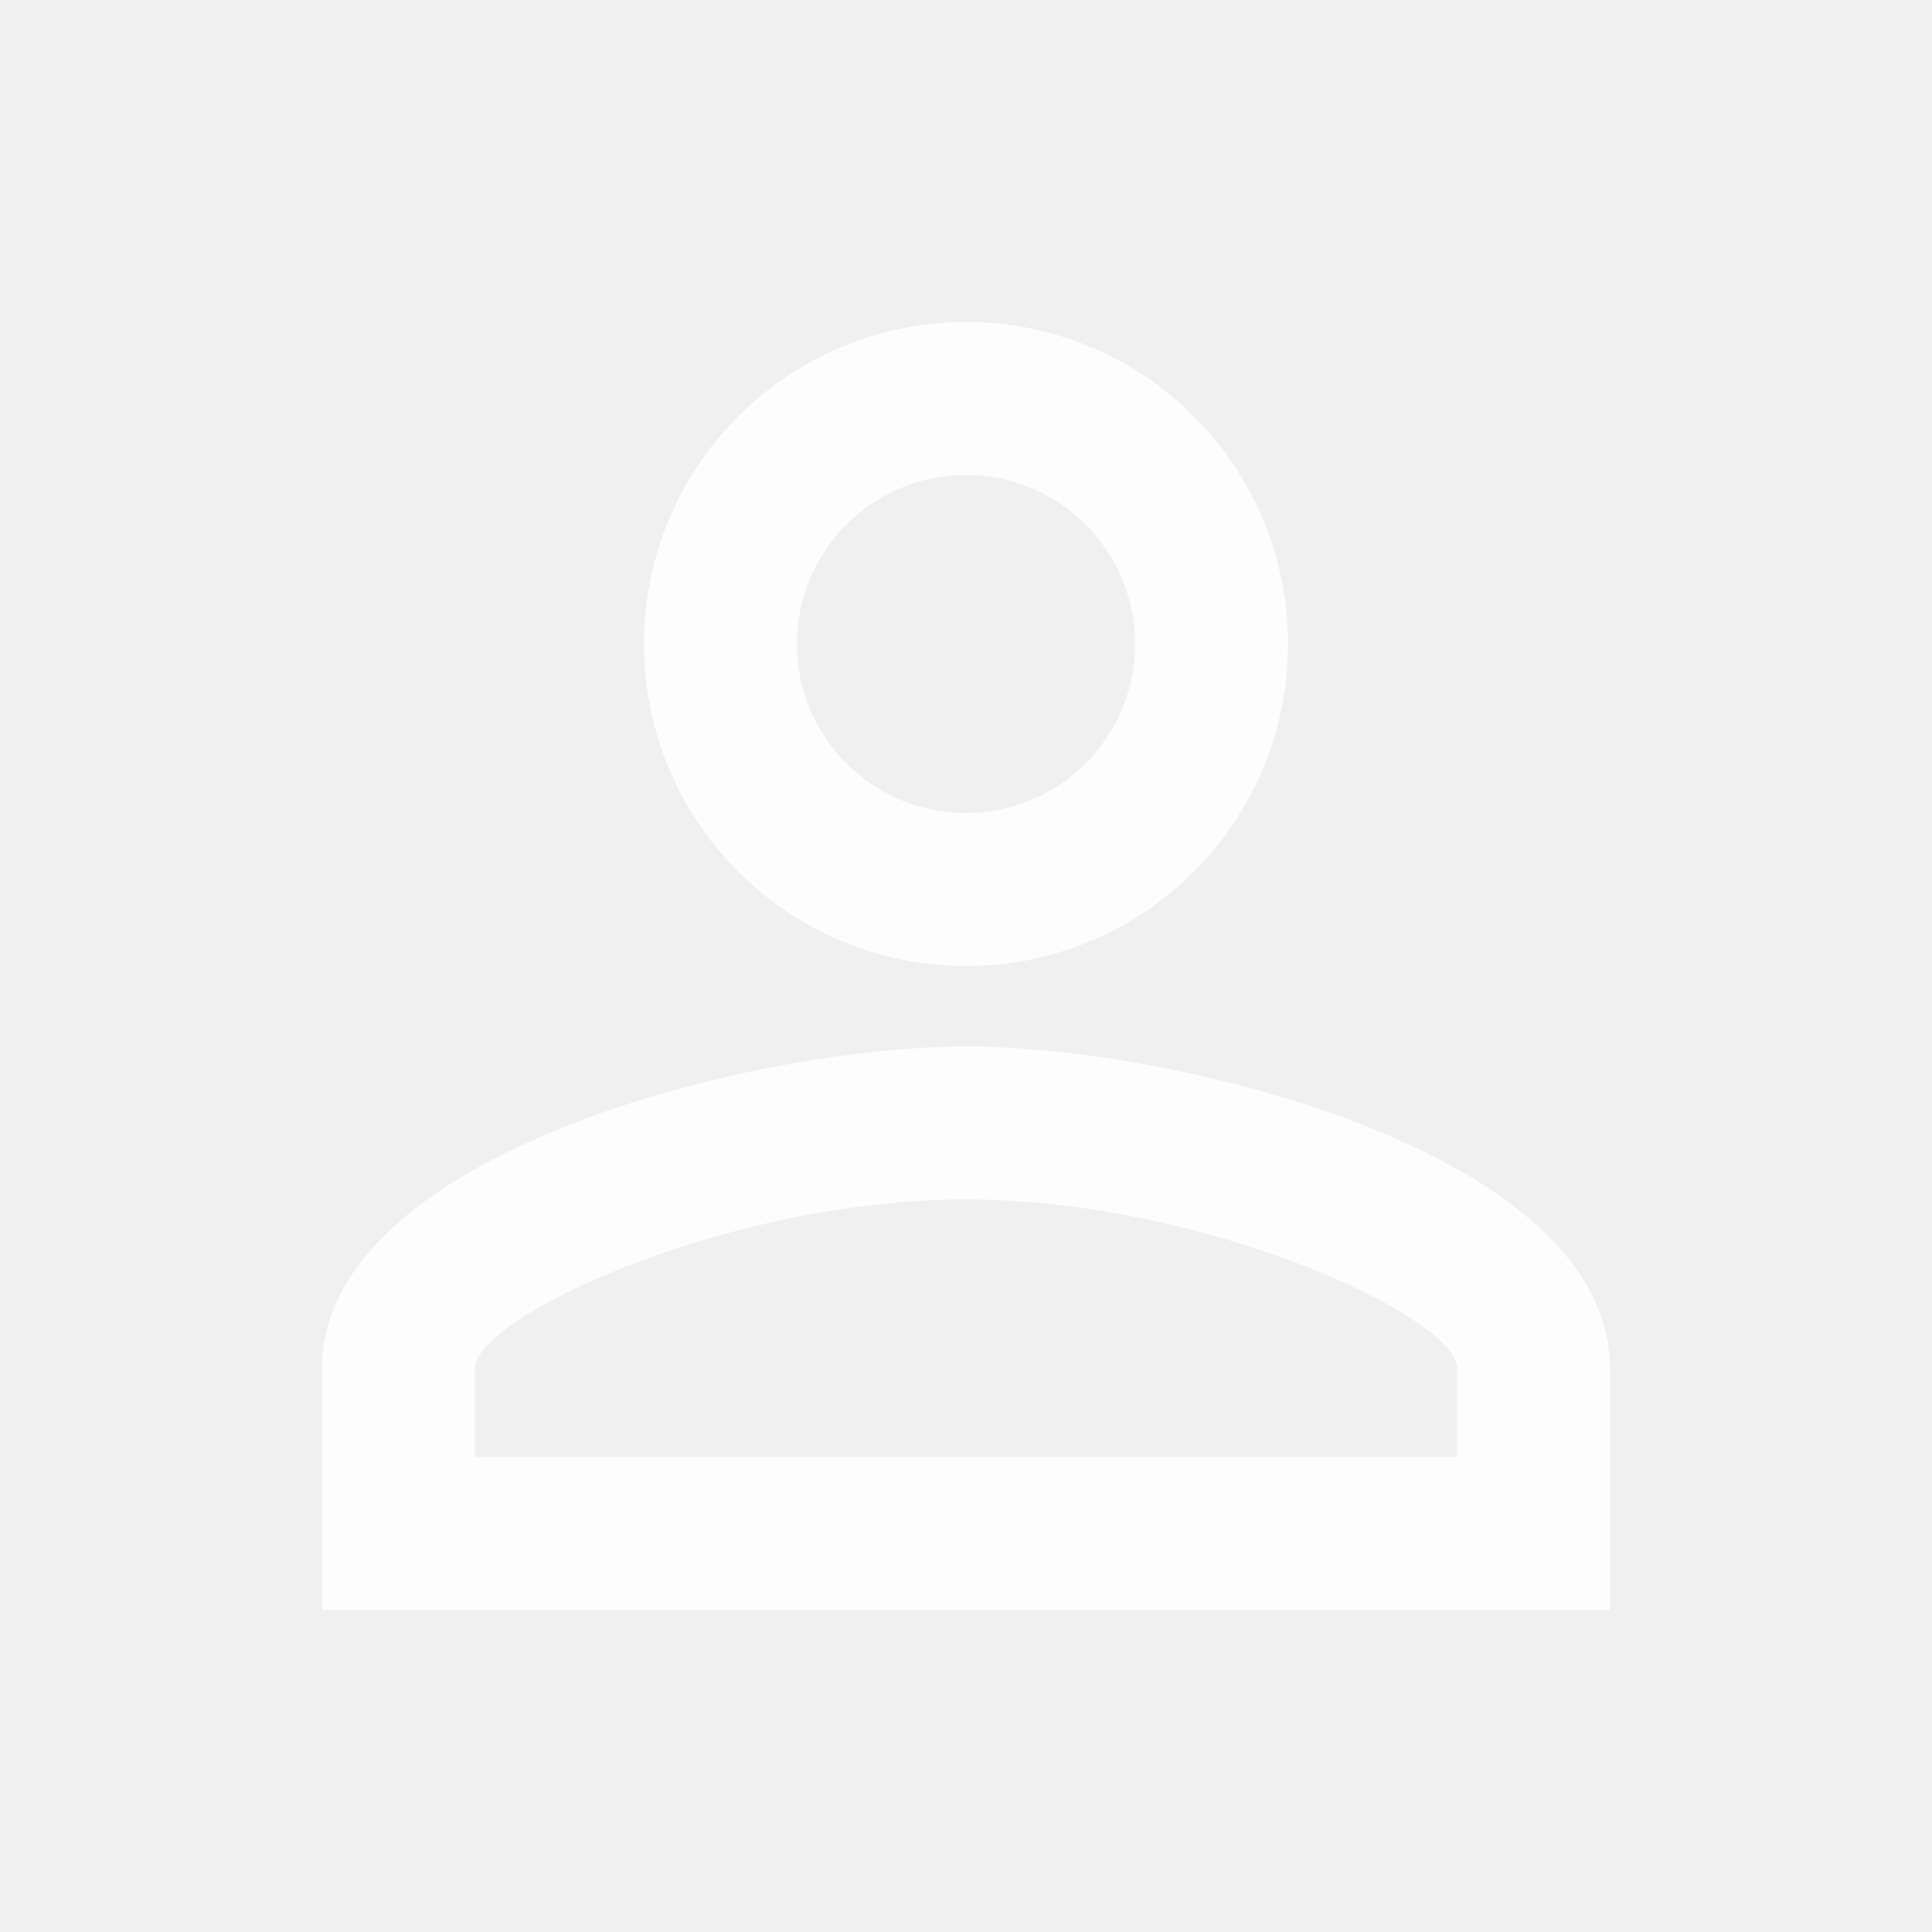
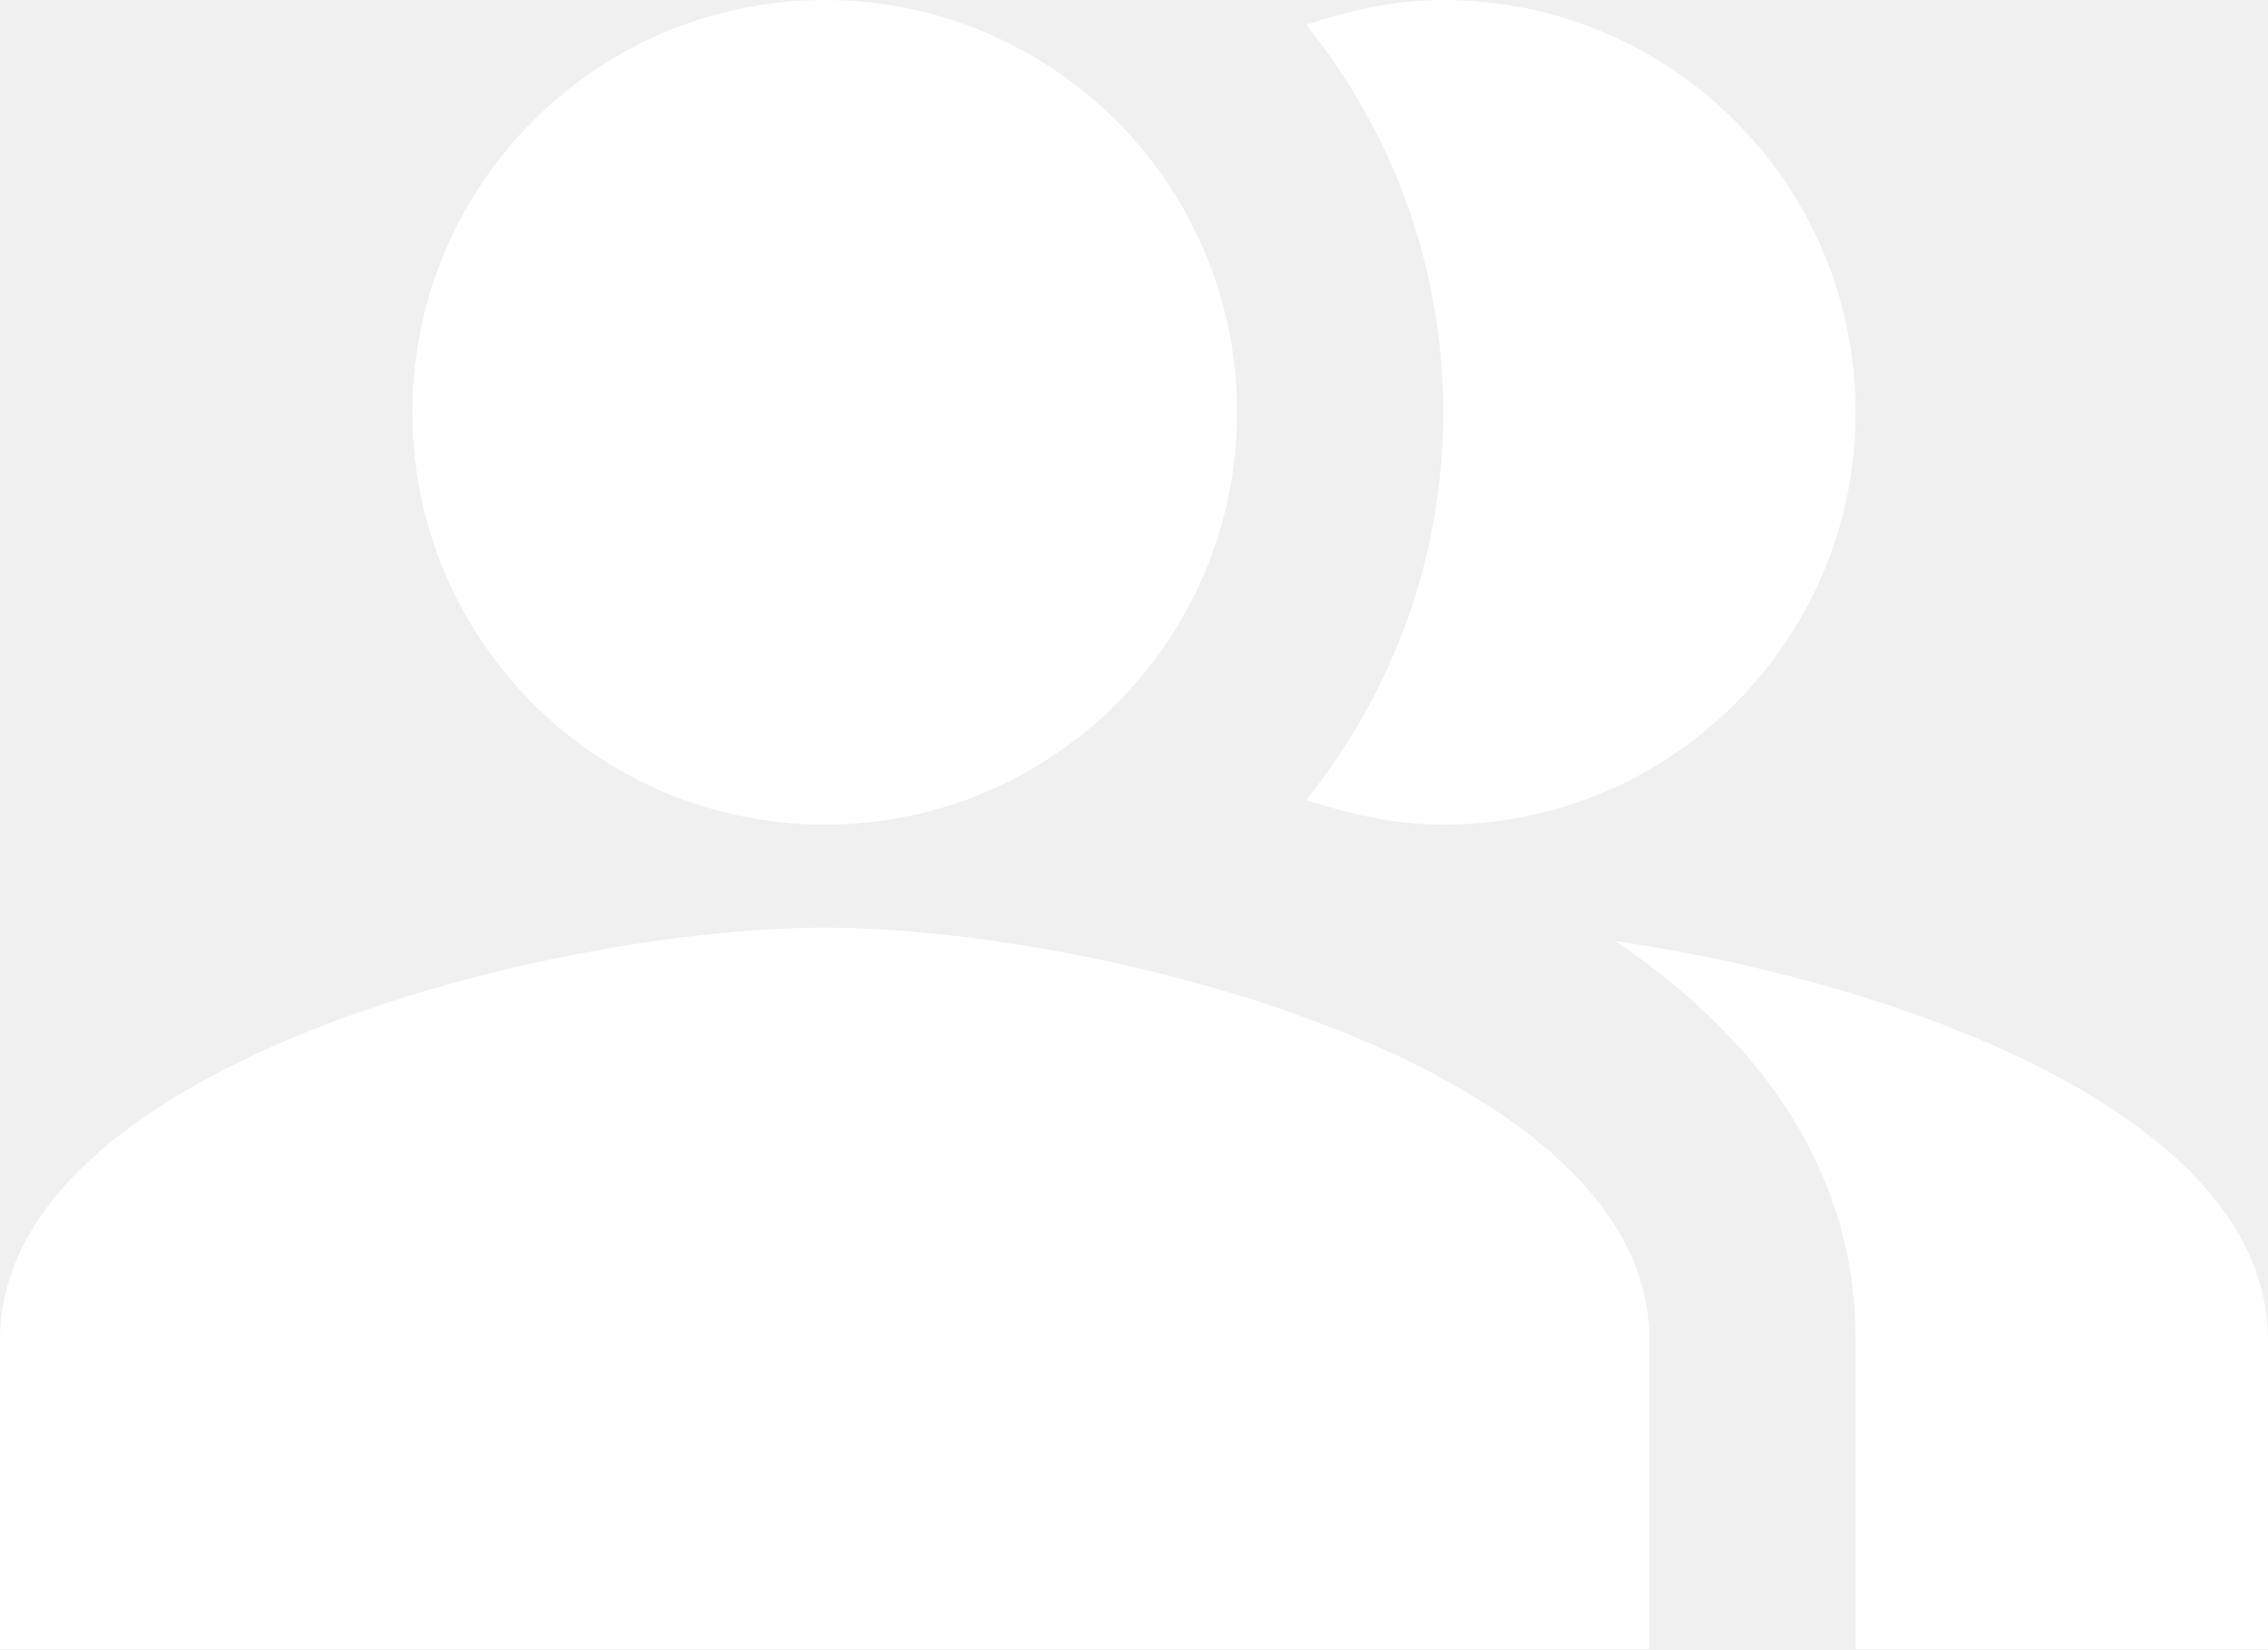
- <svg xmlns="http://www.w3.org/2000/svg" width="24" height="24" viewBox="0 0 24 24" fill="none">
-   <path d="M12 5.9C13.16 5.9 14.1 6.84 14.1 8C14.1 9.16 13.16 10.1 12 10.1C10.84 10.1 9.9 9.16 9.9 8C9.9 6.84 10.84 5.9 12 5.9ZM12 14.9C14.97 14.9 18.1 16.36 18.1 17V18.1H5.9V17C5.9 16.36 9.03 14.9 12 14.9ZM12 4C9.79 4 8 5.79 8 8C8 10.21 9.79 12 12 12C14.21 12 16 10.21 16 8C16 5.79 14.21 4 12 4ZM12 13C9.33 13 4 14.34 4 17V20H20V17C20 14.34 14.67 13 12 13Z" fill="#ffffff" fill-opacity="0.87" />
+ <svg xmlns="http://www.w3.org/2000/svg" width="22" height="16" viewBox="0 0 22 16" fill="none">
+   <path fill-rule="evenodd" clip-rule="evenodd" d="M15.67 9.13C17.04 10.06 18 11.32 18 13V16H22V13C22 10.82 18.43 9.53 15.67 9.13Z" fill="#ffffff" />
+   <path d="M8 8C10.209 8 12 6.209 12 4C12 1.791 10.209 0 8 0C5.791 0 4 1.791 4 4C4 6.209 5.791 8 8 8Z" fill="#ffffff" />
+   <path fill-rule="evenodd" clip-rule="evenodd" d="M14 8C16.21 8 18 6.21 18 4C18 1.79 16.21 0 14 0C13.53 0 13.09 0.1 12.67 0.24C13.5 1.27 14 2.58 14 4C14 5.42 13.5 6.73 12.67 7.76C13.09 7.9 13.53 8 14 8Z" fill="#ffffff" />
+   <path fill-rule="evenodd" clip-rule="evenodd" d="M8 9C5.33 9 0 10.34 0 13V16H16V13C16 10.34 10.67 9 8 9Z" fill="#ffffff" />
</svg>
